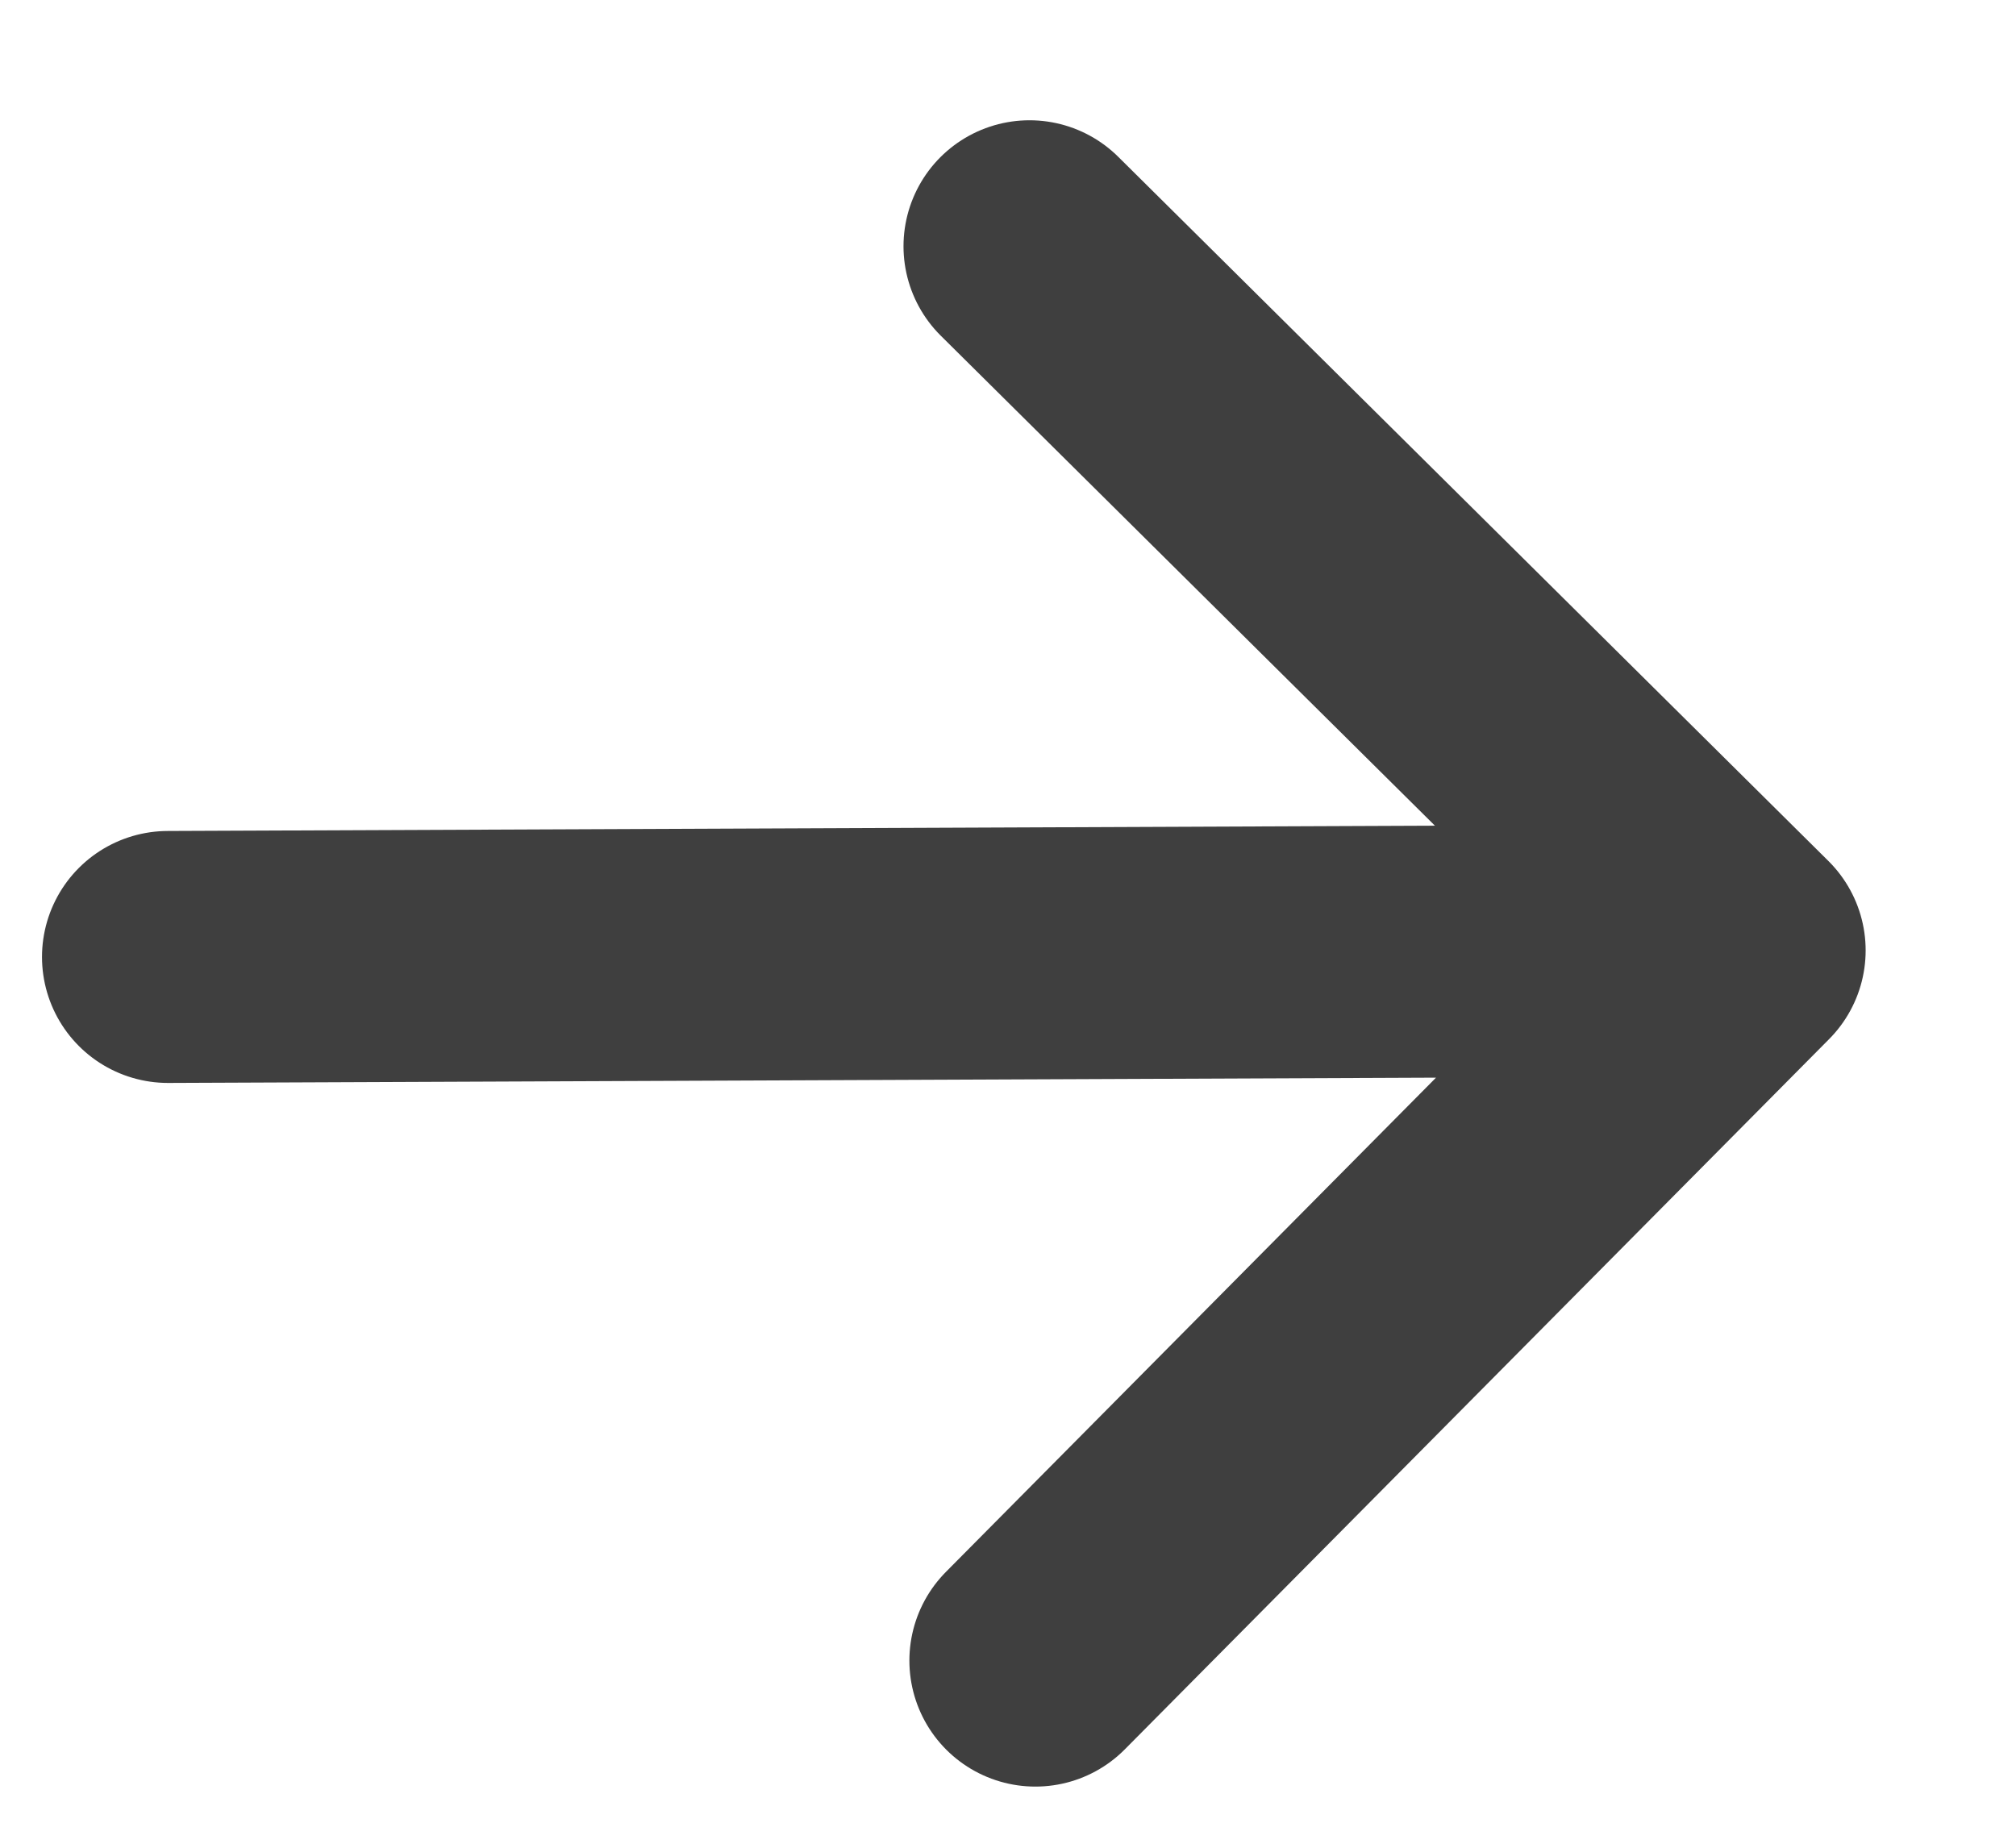
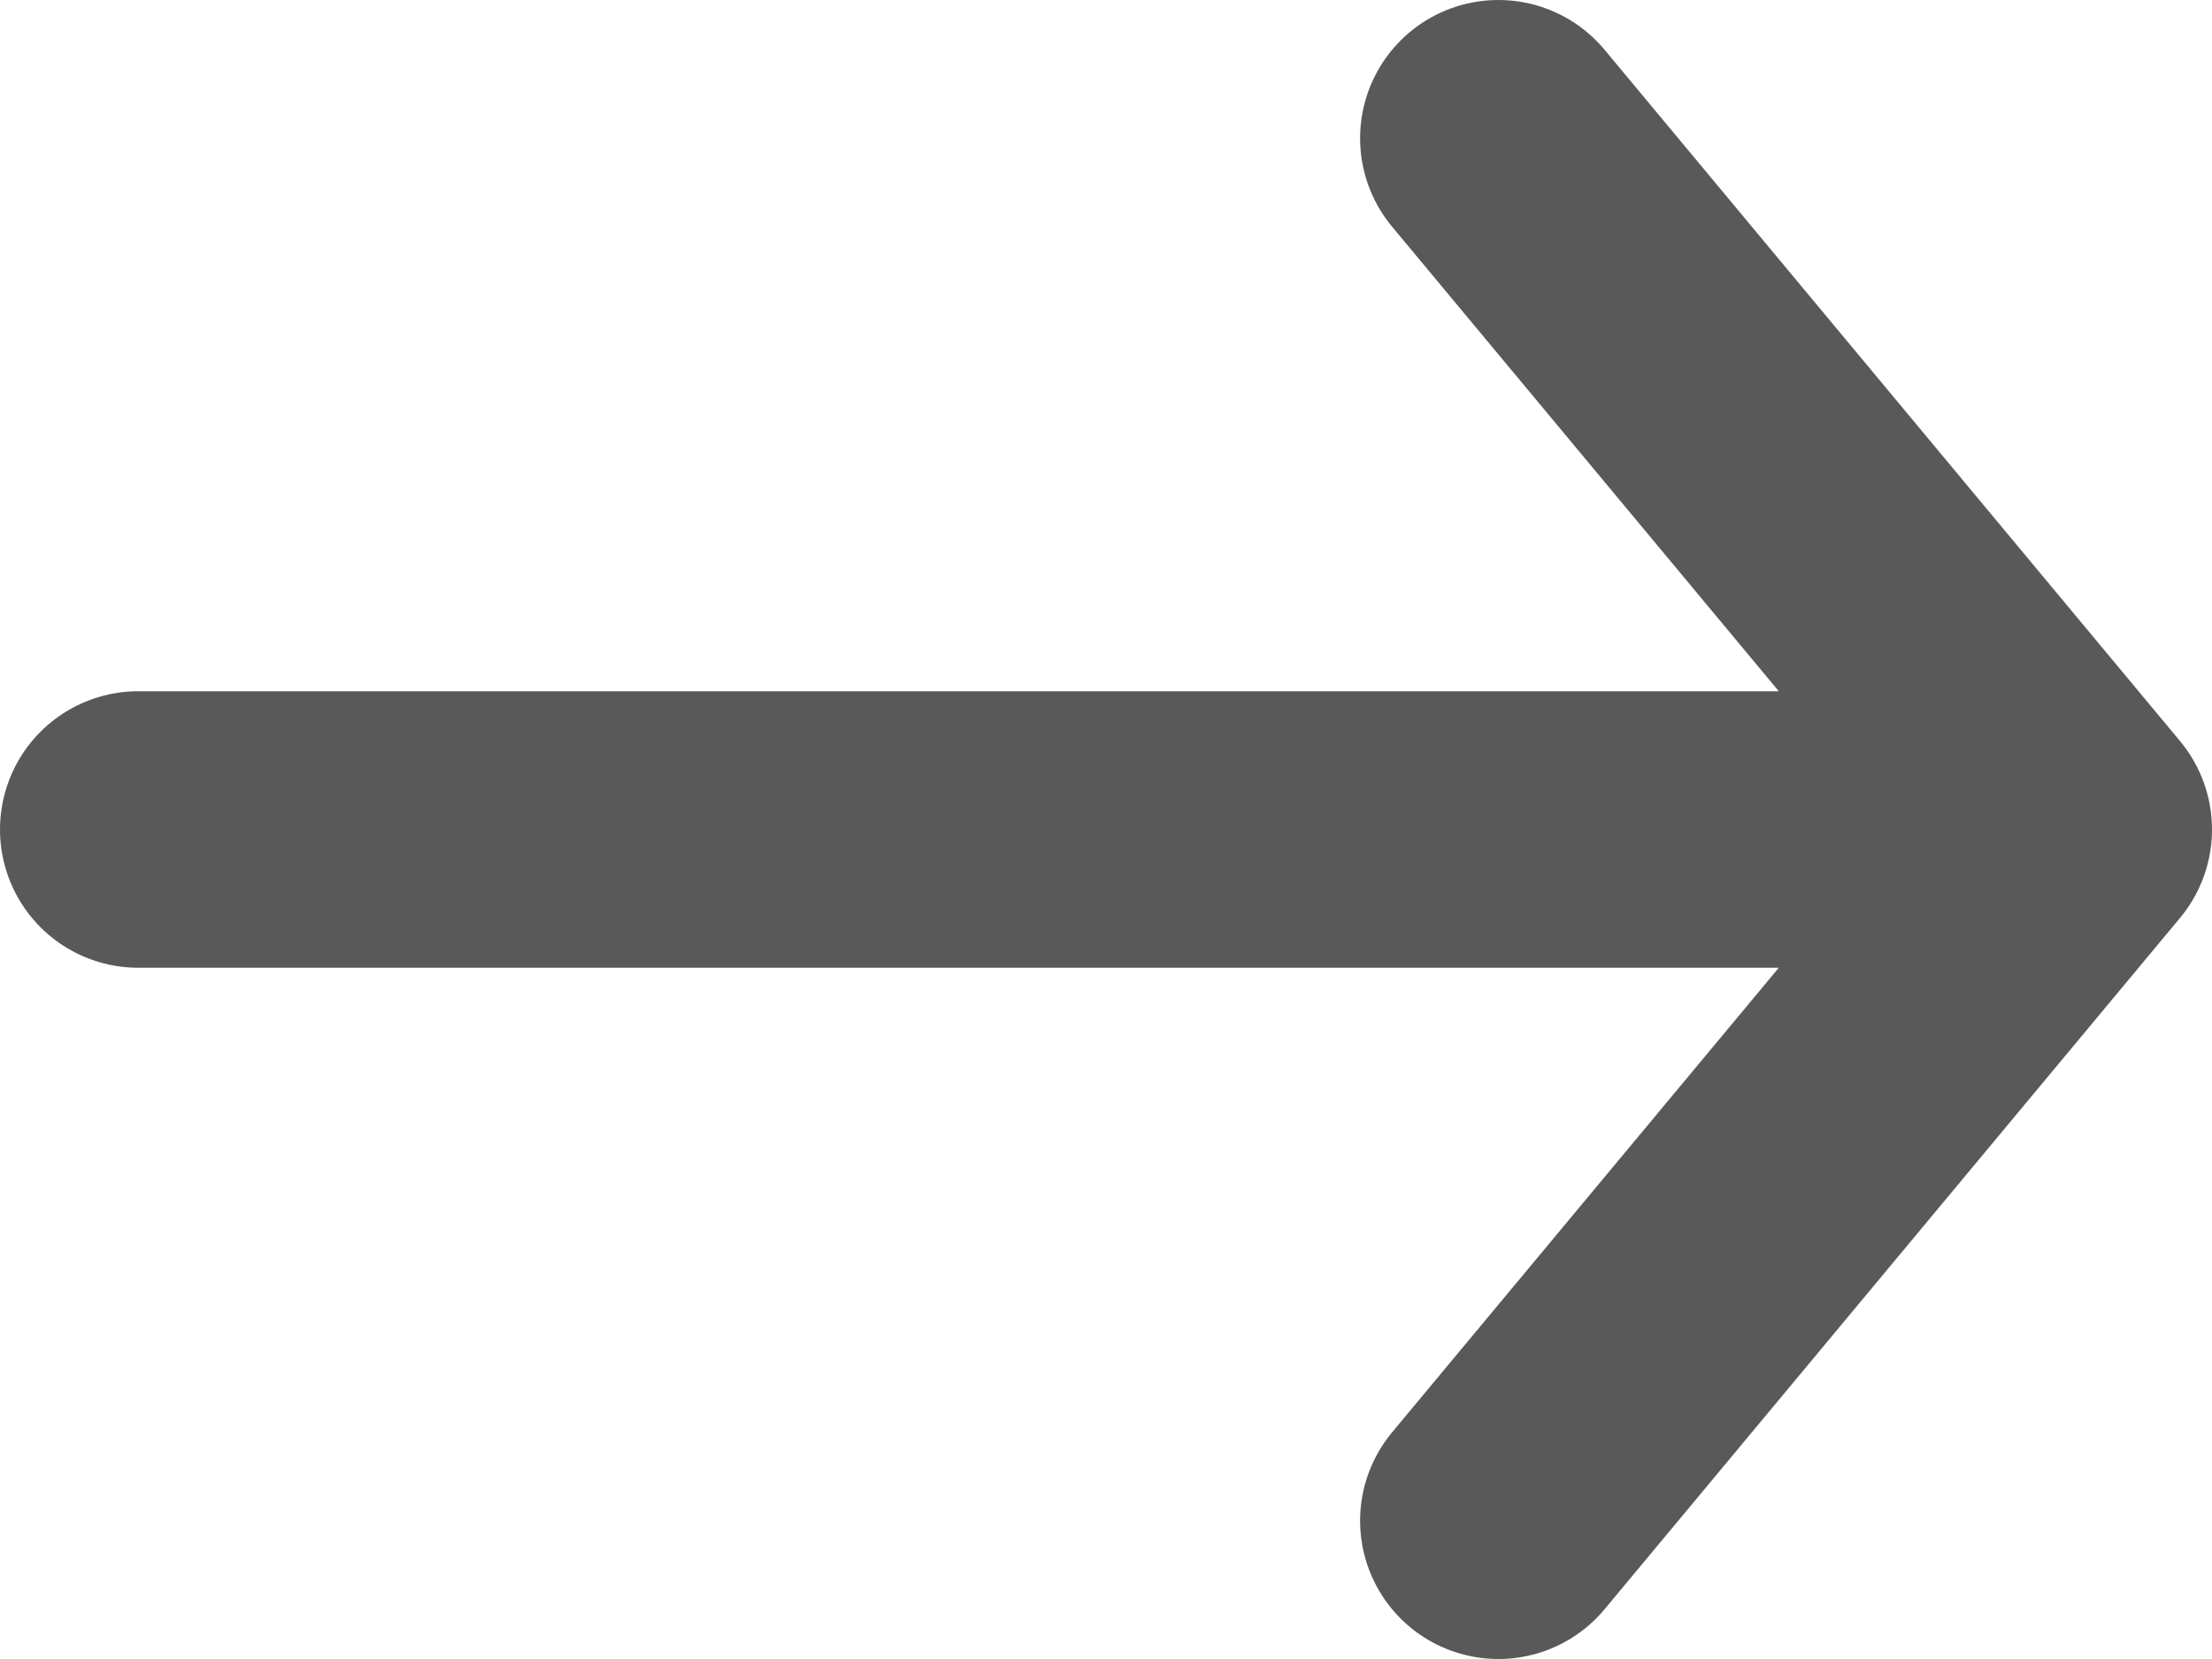
- <svg xmlns="http://www.w3.org/2000/svg" width="12" height="11" viewBox="0 0 12 11" fill="none">
-   <path d="M1 5.697L10.355 5.658L1 5.697ZM10.355 5.658L6.128 1.466L10.355 5.658ZM10.355 5.658L6.163 9.886L10.355 5.658Z" fill="#3F3F3F" />
-   <path d="M1 5.697L10.355 5.658M10.355 5.658L6.128 1.466M10.355 5.658L6.163 9.886" stroke="#3F3F3F" stroke-width="1.5" stroke-linecap="round" stroke-linejoin="round" />
+ <svg xmlns="http://www.w3.org/2000/svg" width="16" height="12" viewBox="0 0 16 12" fill="none">
+   <path d="M1 6H15M15 6L10.838 1M15 6L10.838 11" stroke="#595959" stroke-width="2" stroke-linecap="round" stroke-linejoin="round" />
</svg>
